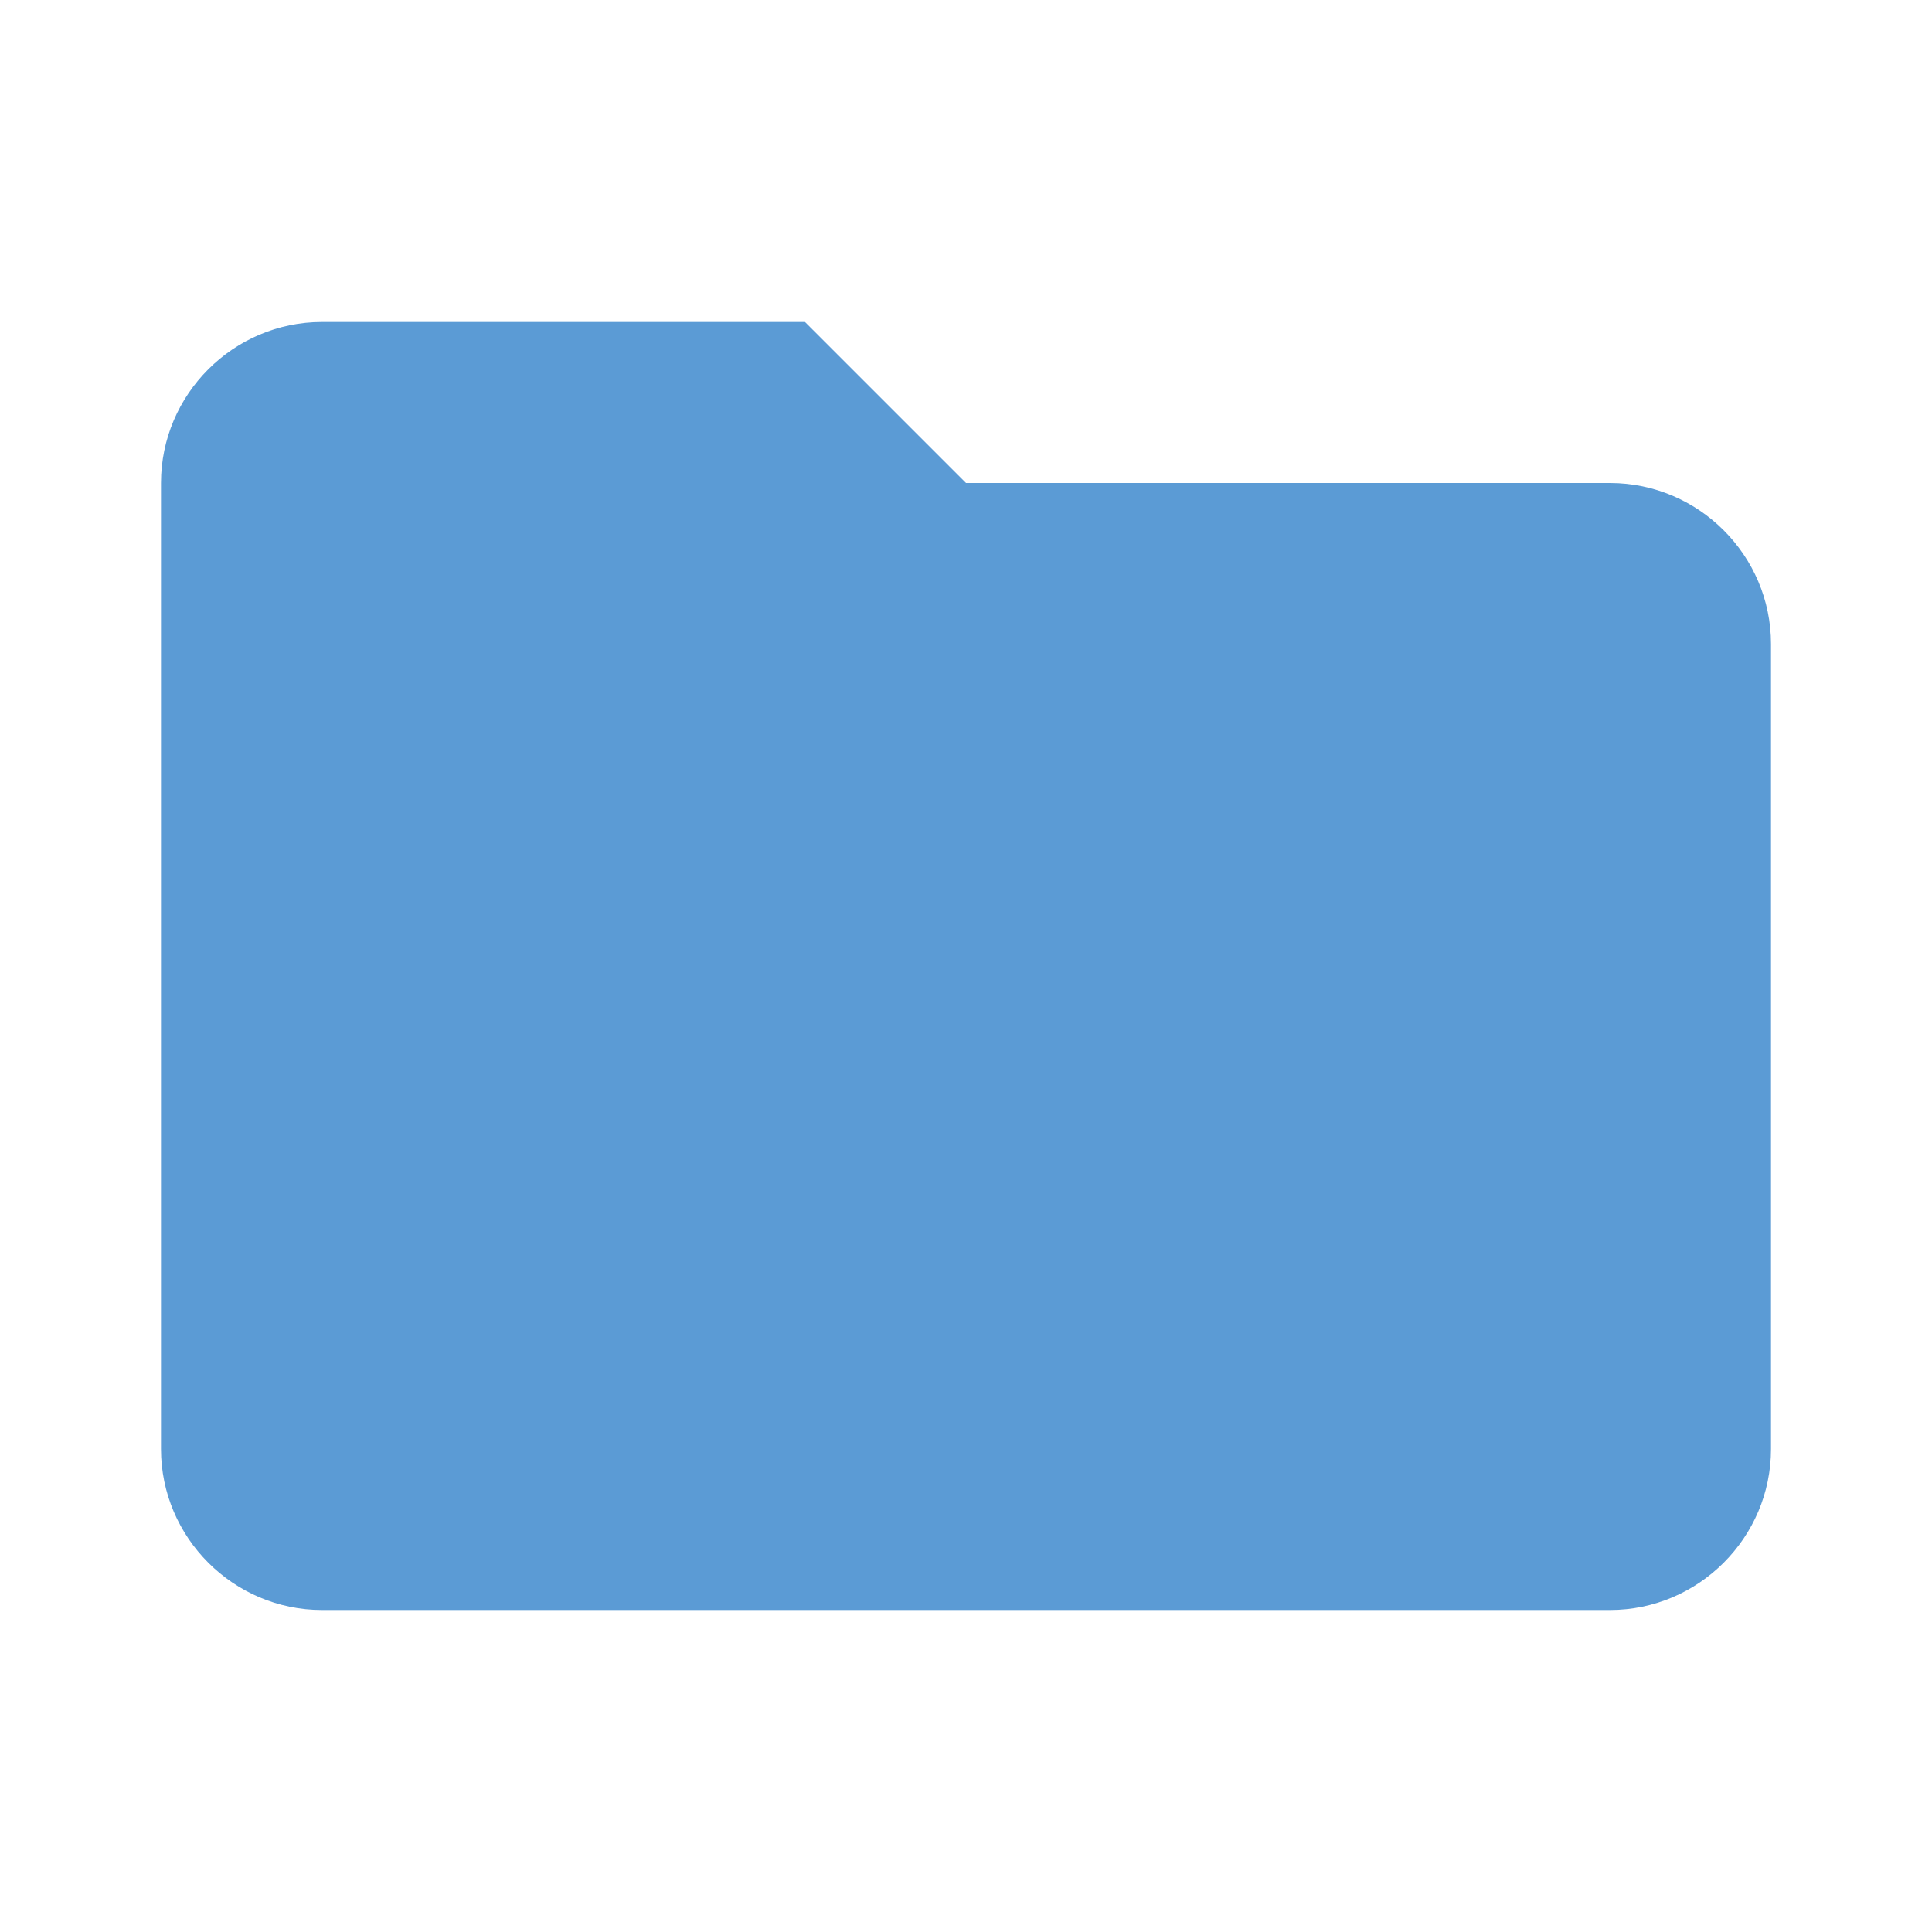
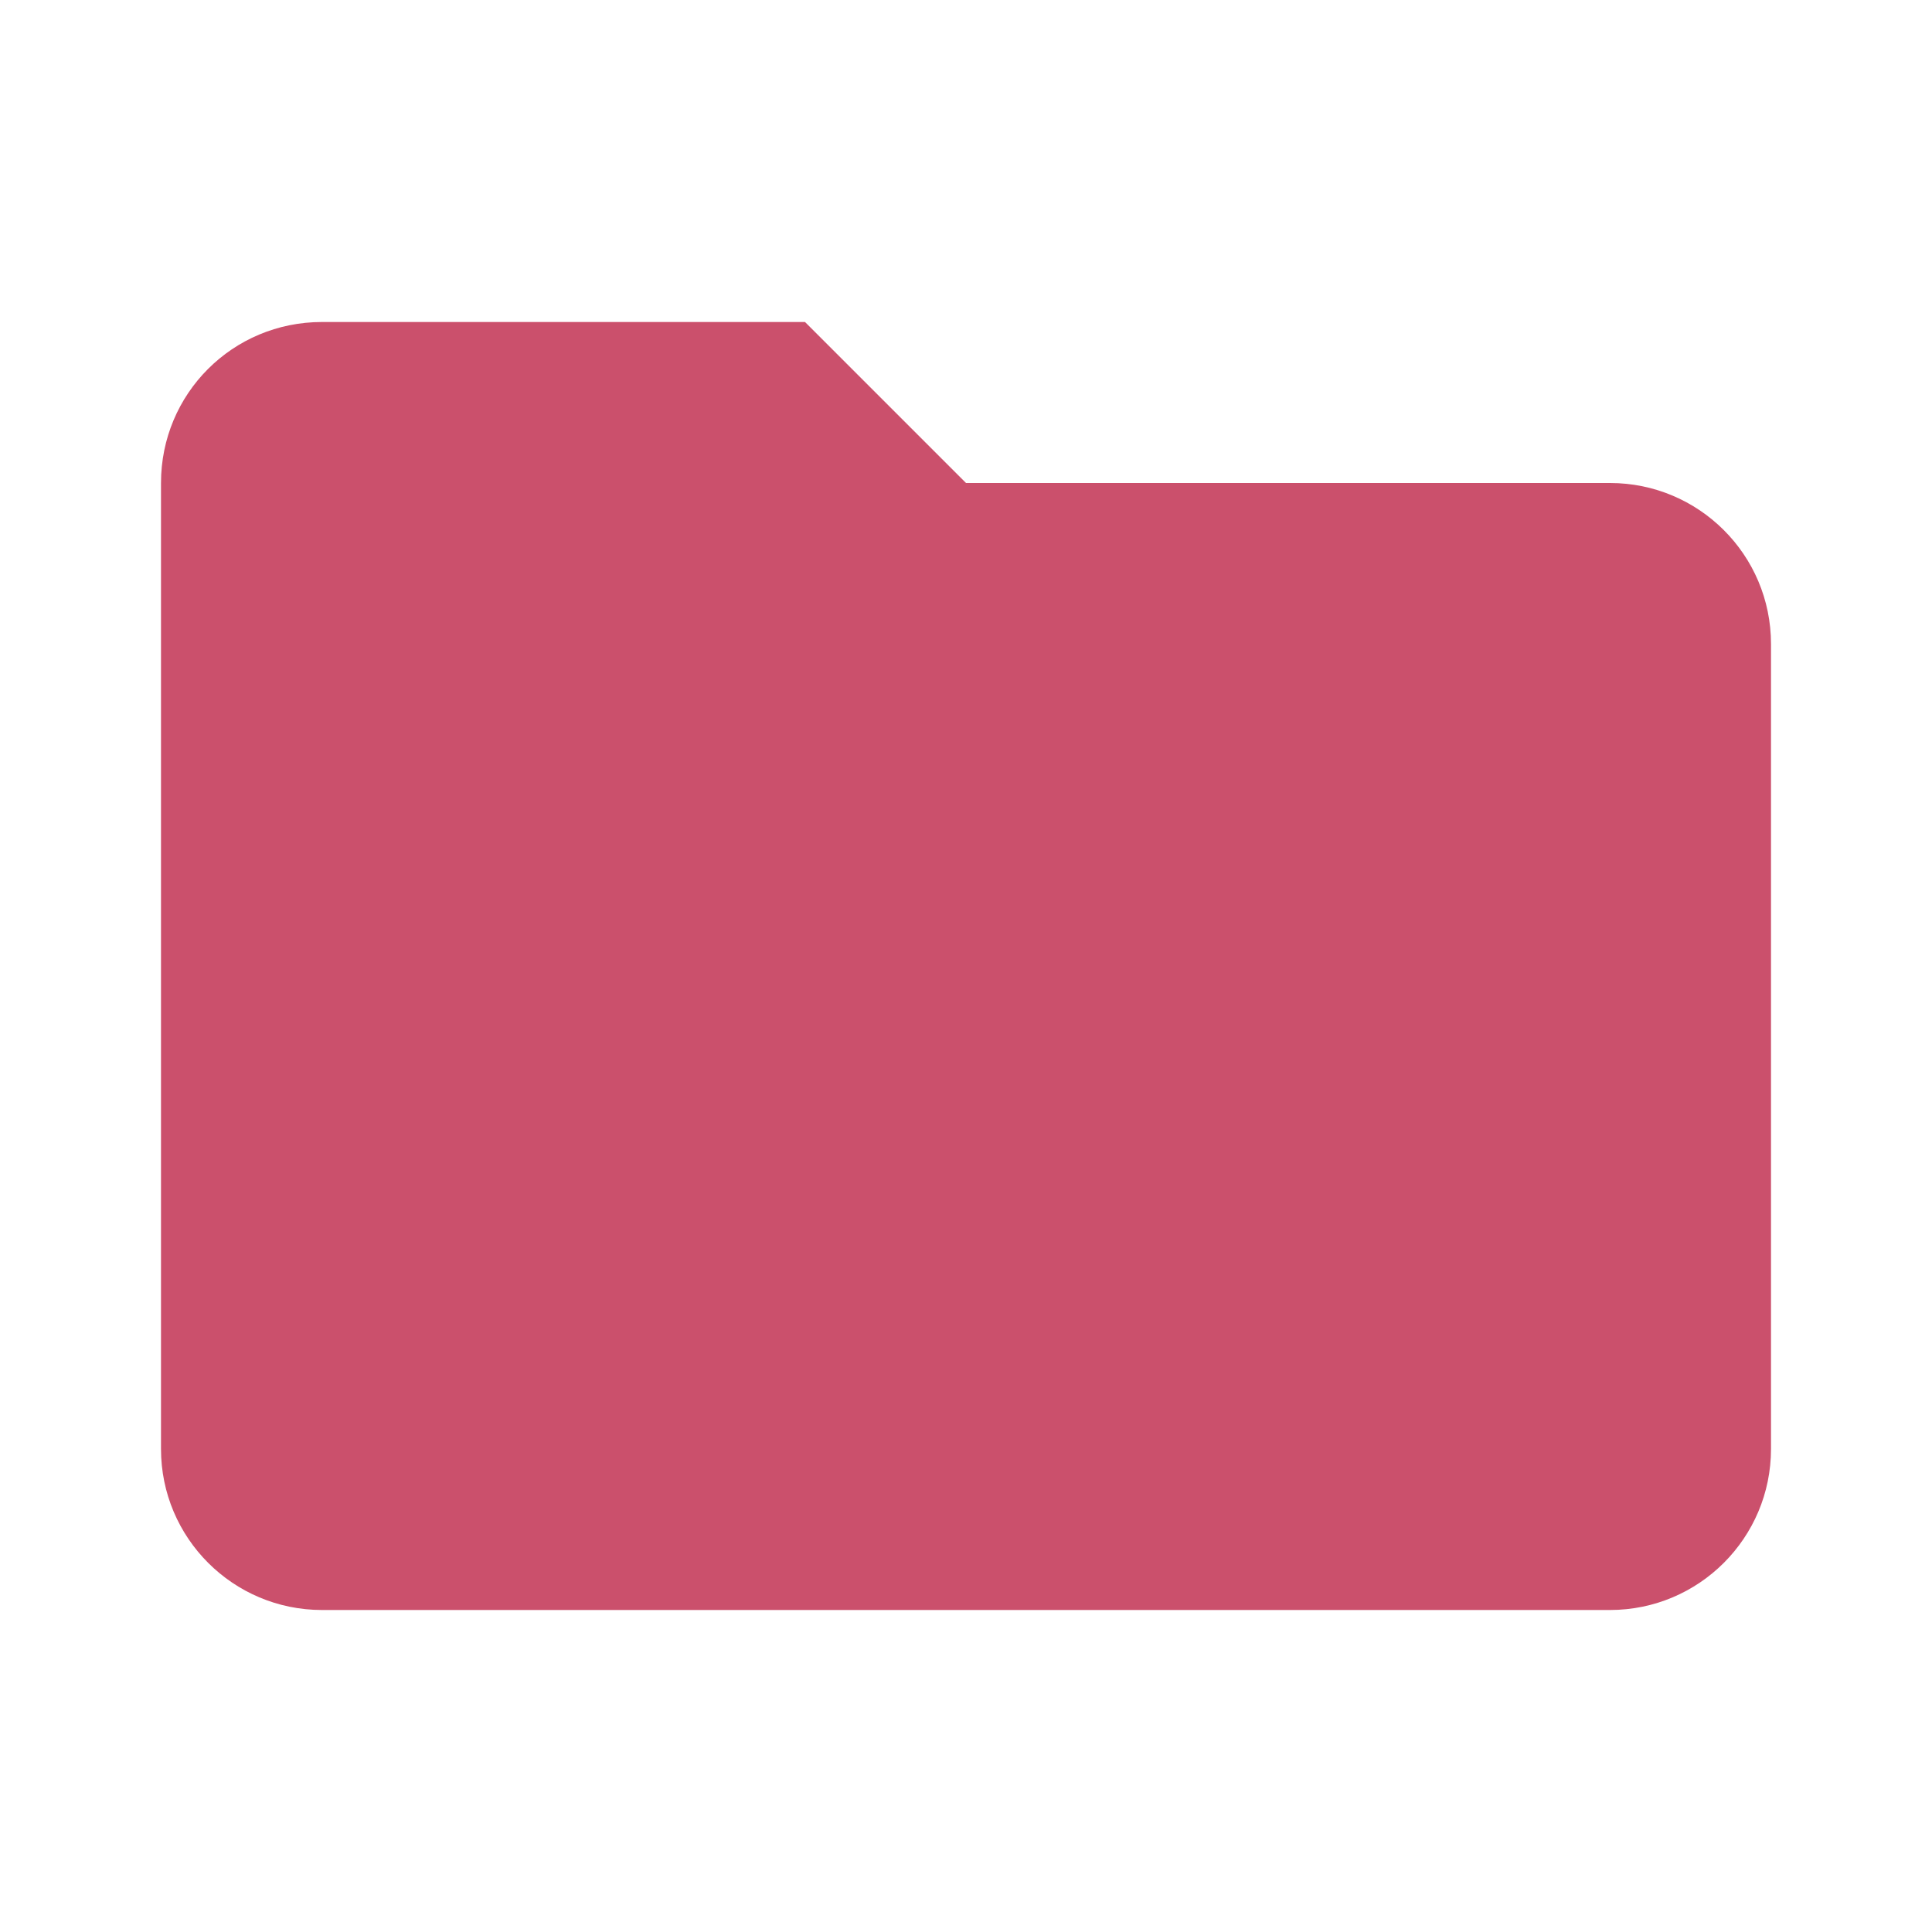
- <svg xmlns="http://www.w3.org/2000/svg" viewBox="0 0 24 24" width="24" height="24">
-   <path fill="#5B9BD5" d="M10 4H4c-1.1 0-2 .9-2 2v12c0 1.1.9 2 2 2h16c1.1 0 2-.9 2-2V8c0-1.1-.9-2-2-2h-8l-2-2z" />
+ <svg xmlns="http://www.w3.org/2000/svg" version="1.1" width="16px" height="16px" viewBox="0 0 24 24">
+   <path fill="#cb506c" d="M10,4H4C2.89,4 2,4.89 2,6V18A2,2 0 0,0 4,20H20A2,2 0 0,0 22,18V8C22,6.89 21.1,6 20,6H12L10,4Z" />
</svg>
